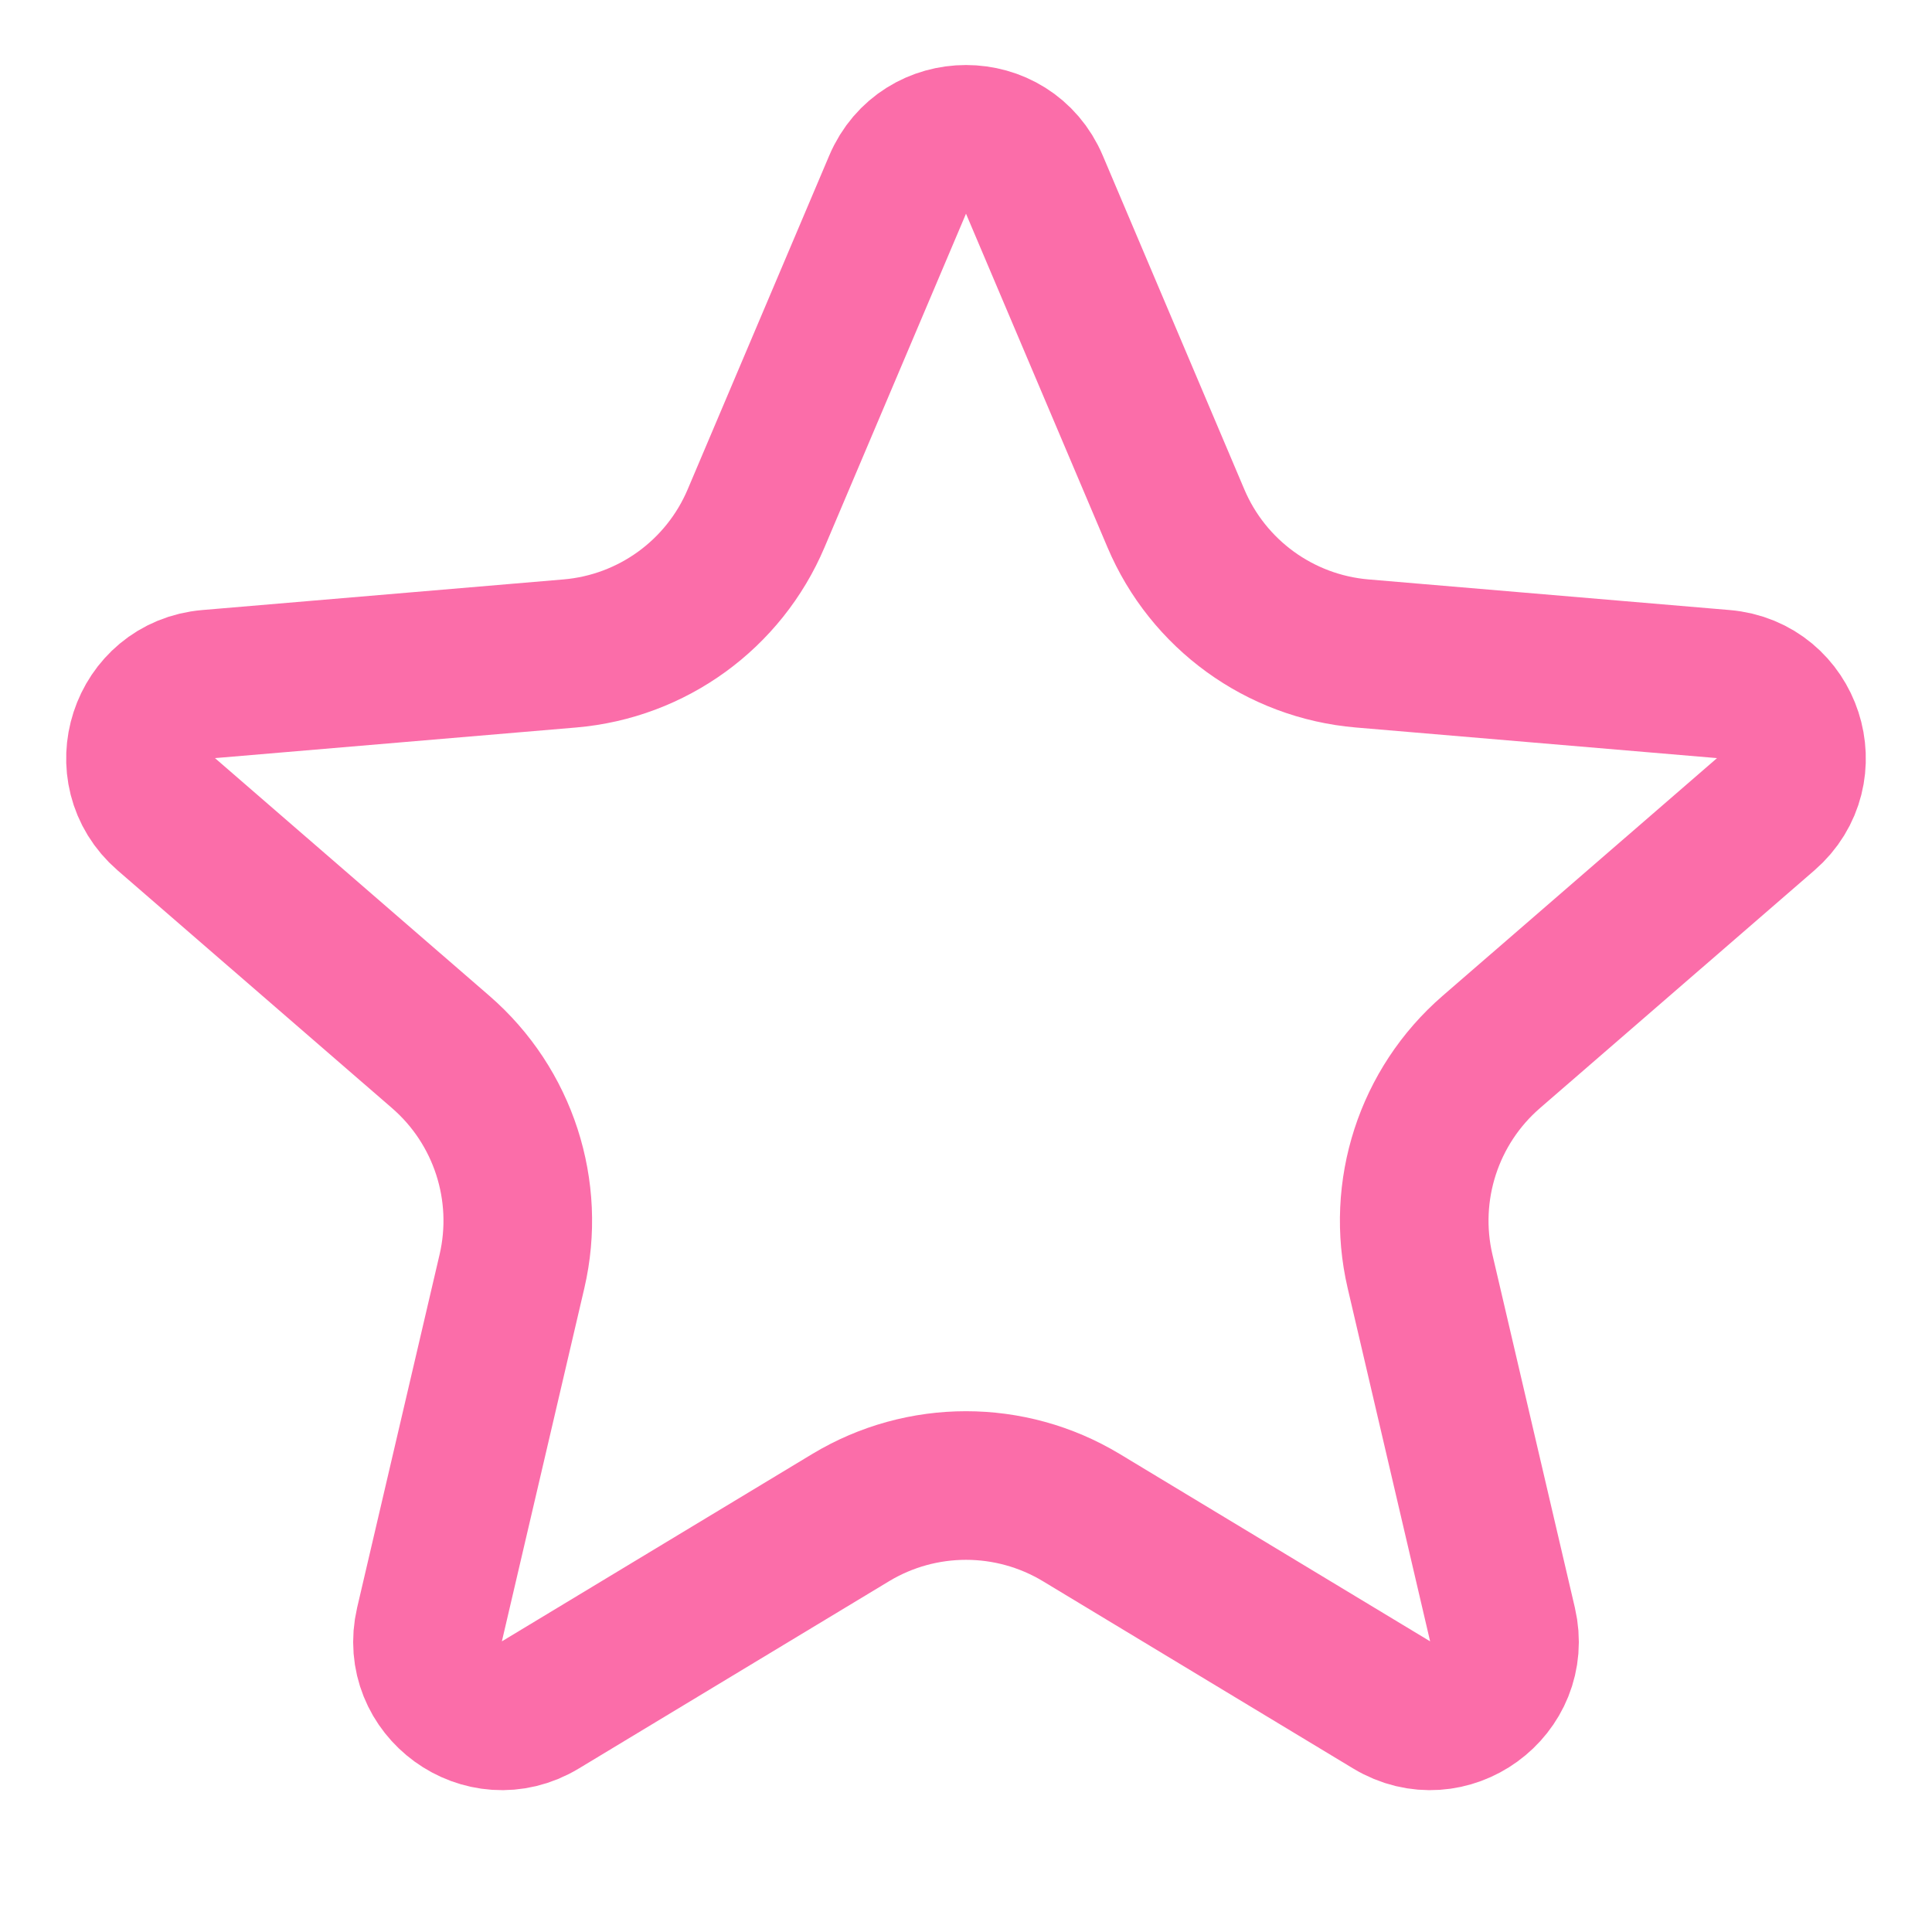
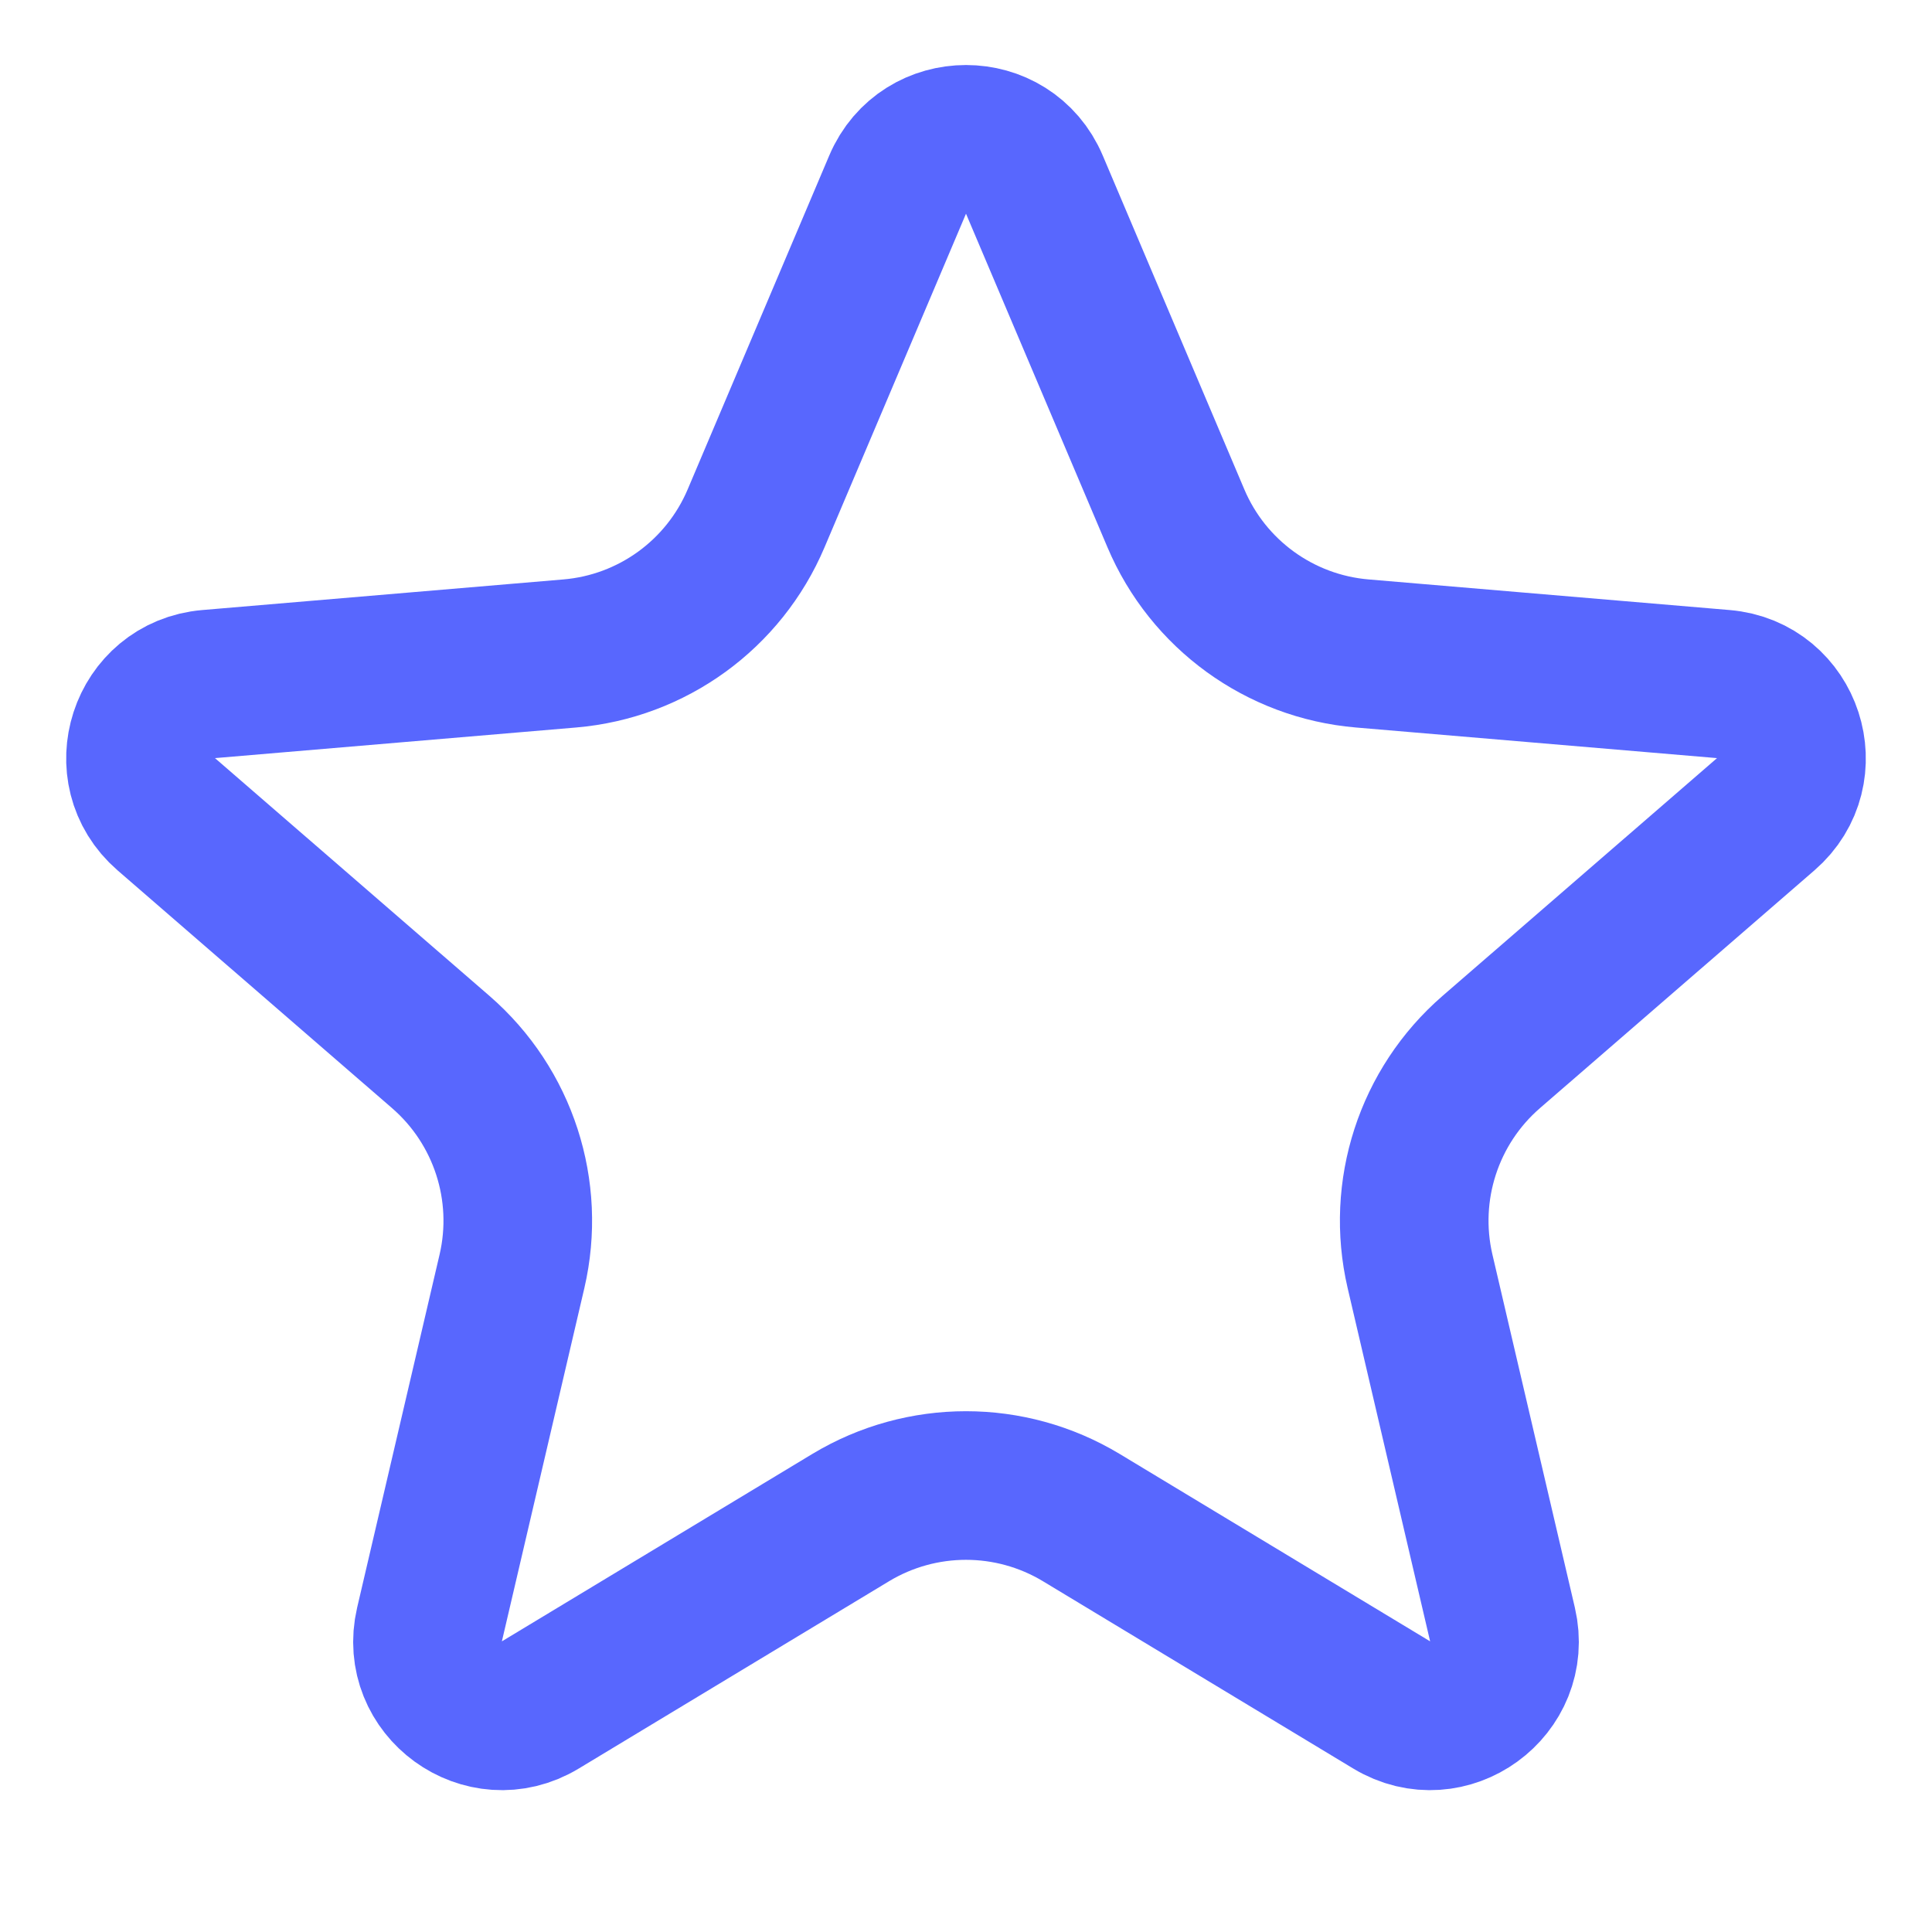
<svg xmlns="http://www.w3.org/2000/svg" width="13" height="13" viewBox="0 0 13 13" fill="none">
-   <path d="M7.275 10.211C6.798 9.924 6.202 9.924 5.725 10.211L3.636 11.472C3.257 11.701 2.79 11.361 2.89 10.931L3.445 8.554C3.571 8.012 3.387 7.444 2.966 7.079L1.119 5.479C0.784 5.189 0.963 4.64 1.404 4.603L3.834 4.397C4.388 4.35 4.871 4 5.088 3.487L6.04 1.242C6.212 0.836 6.788 0.836 6.96 1.242L7.912 3.487C8.129 4 8.612 4.35 9.166 4.397L11.596 4.603C12.037 4.64 12.216 5.189 11.881 5.479L10.034 7.079C9.613 7.444 9.429 8.012 9.555 8.554L10.11 10.931C10.21 11.361 9.743 11.701 9.364 11.472L7.275 10.211Z" stroke="#FB6DA9" />
+   <path d="M7.275 10.211C6.798 9.924 6.202 9.924 5.725 10.211L3.636 11.472C3.257 11.701 2.79 11.361 2.89 10.931L3.445 8.554C3.571 8.012 3.387 7.444 2.966 7.079L1.119 5.479C0.784 5.189 0.963 4.64 1.404 4.603L3.834 4.397C4.388 4.35 4.871 4 5.088 3.487L6.04 1.242C6.212 0.836 6.788 0.836 6.96 1.242L7.912 3.487C8.129 4 8.612 4.35 9.166 4.397L11.596 4.603C12.037 4.64 12.216 5.189 11.881 5.479L10.034 7.079C9.613 7.444 9.429 8.012 9.555 8.554L10.11 10.931C10.21 11.361 9.743 11.701 9.364 11.472L7.275 10.211Z" stroke="#5867FE" />
</svg>
